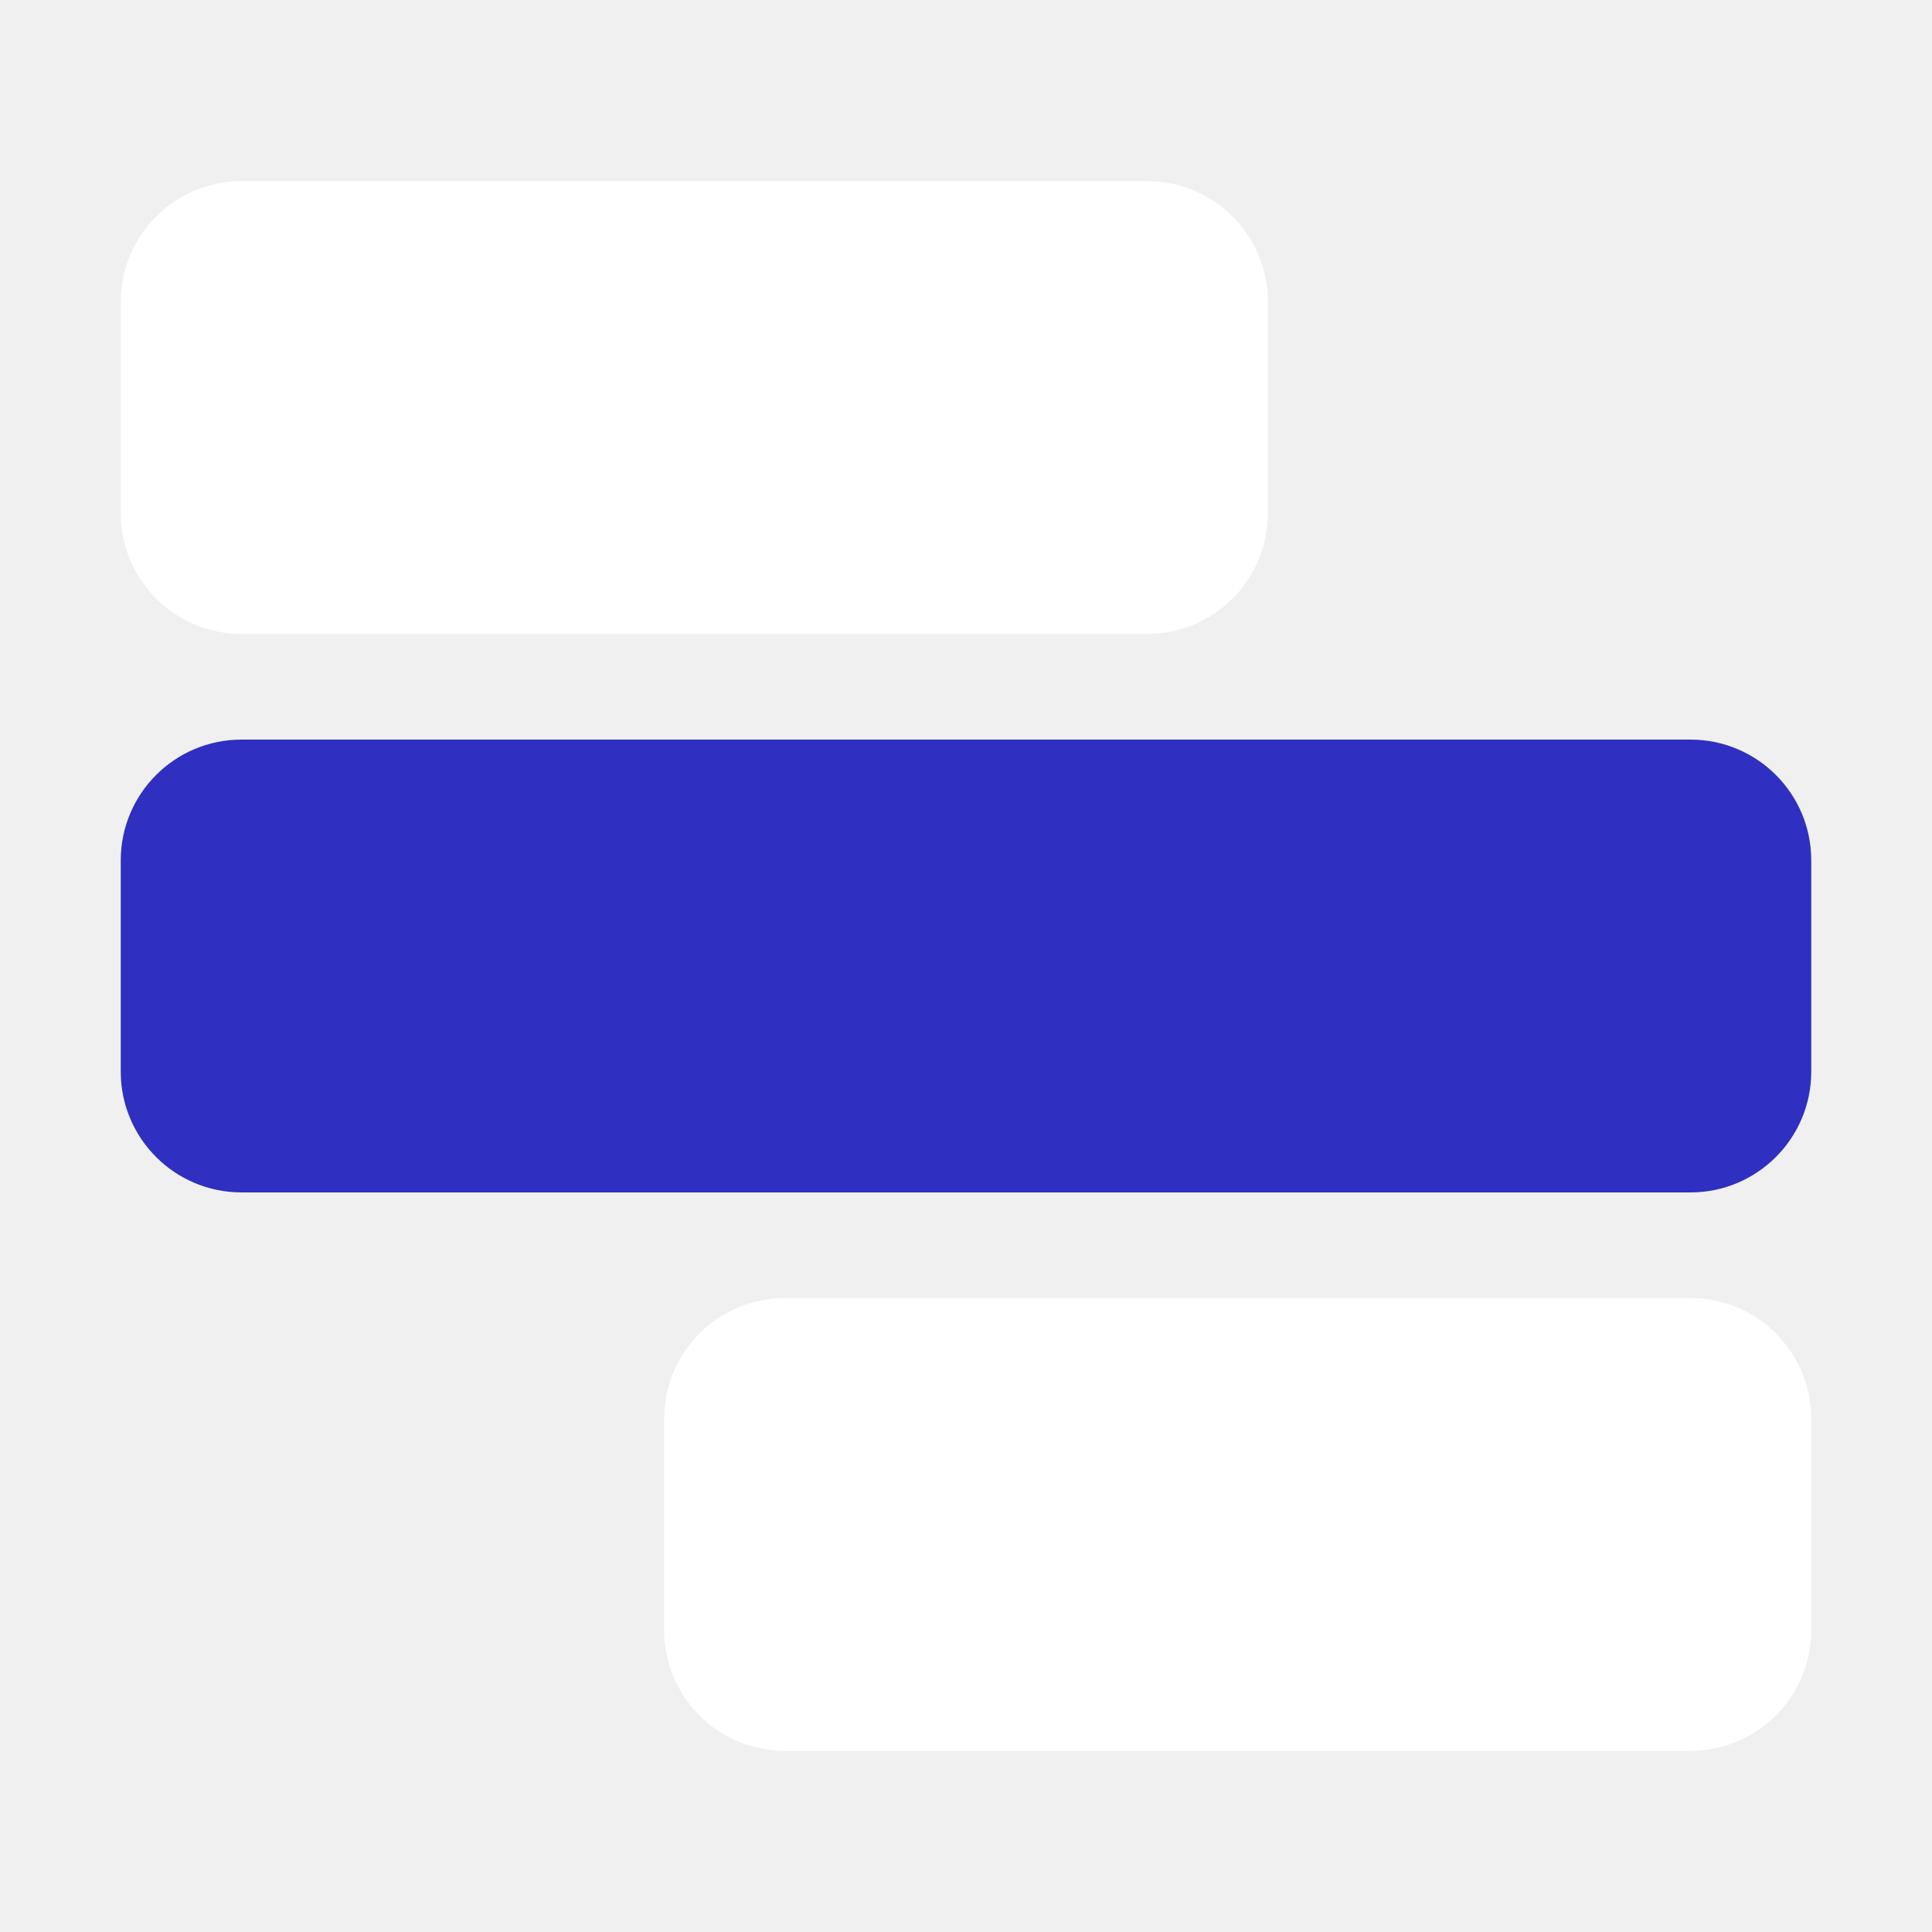
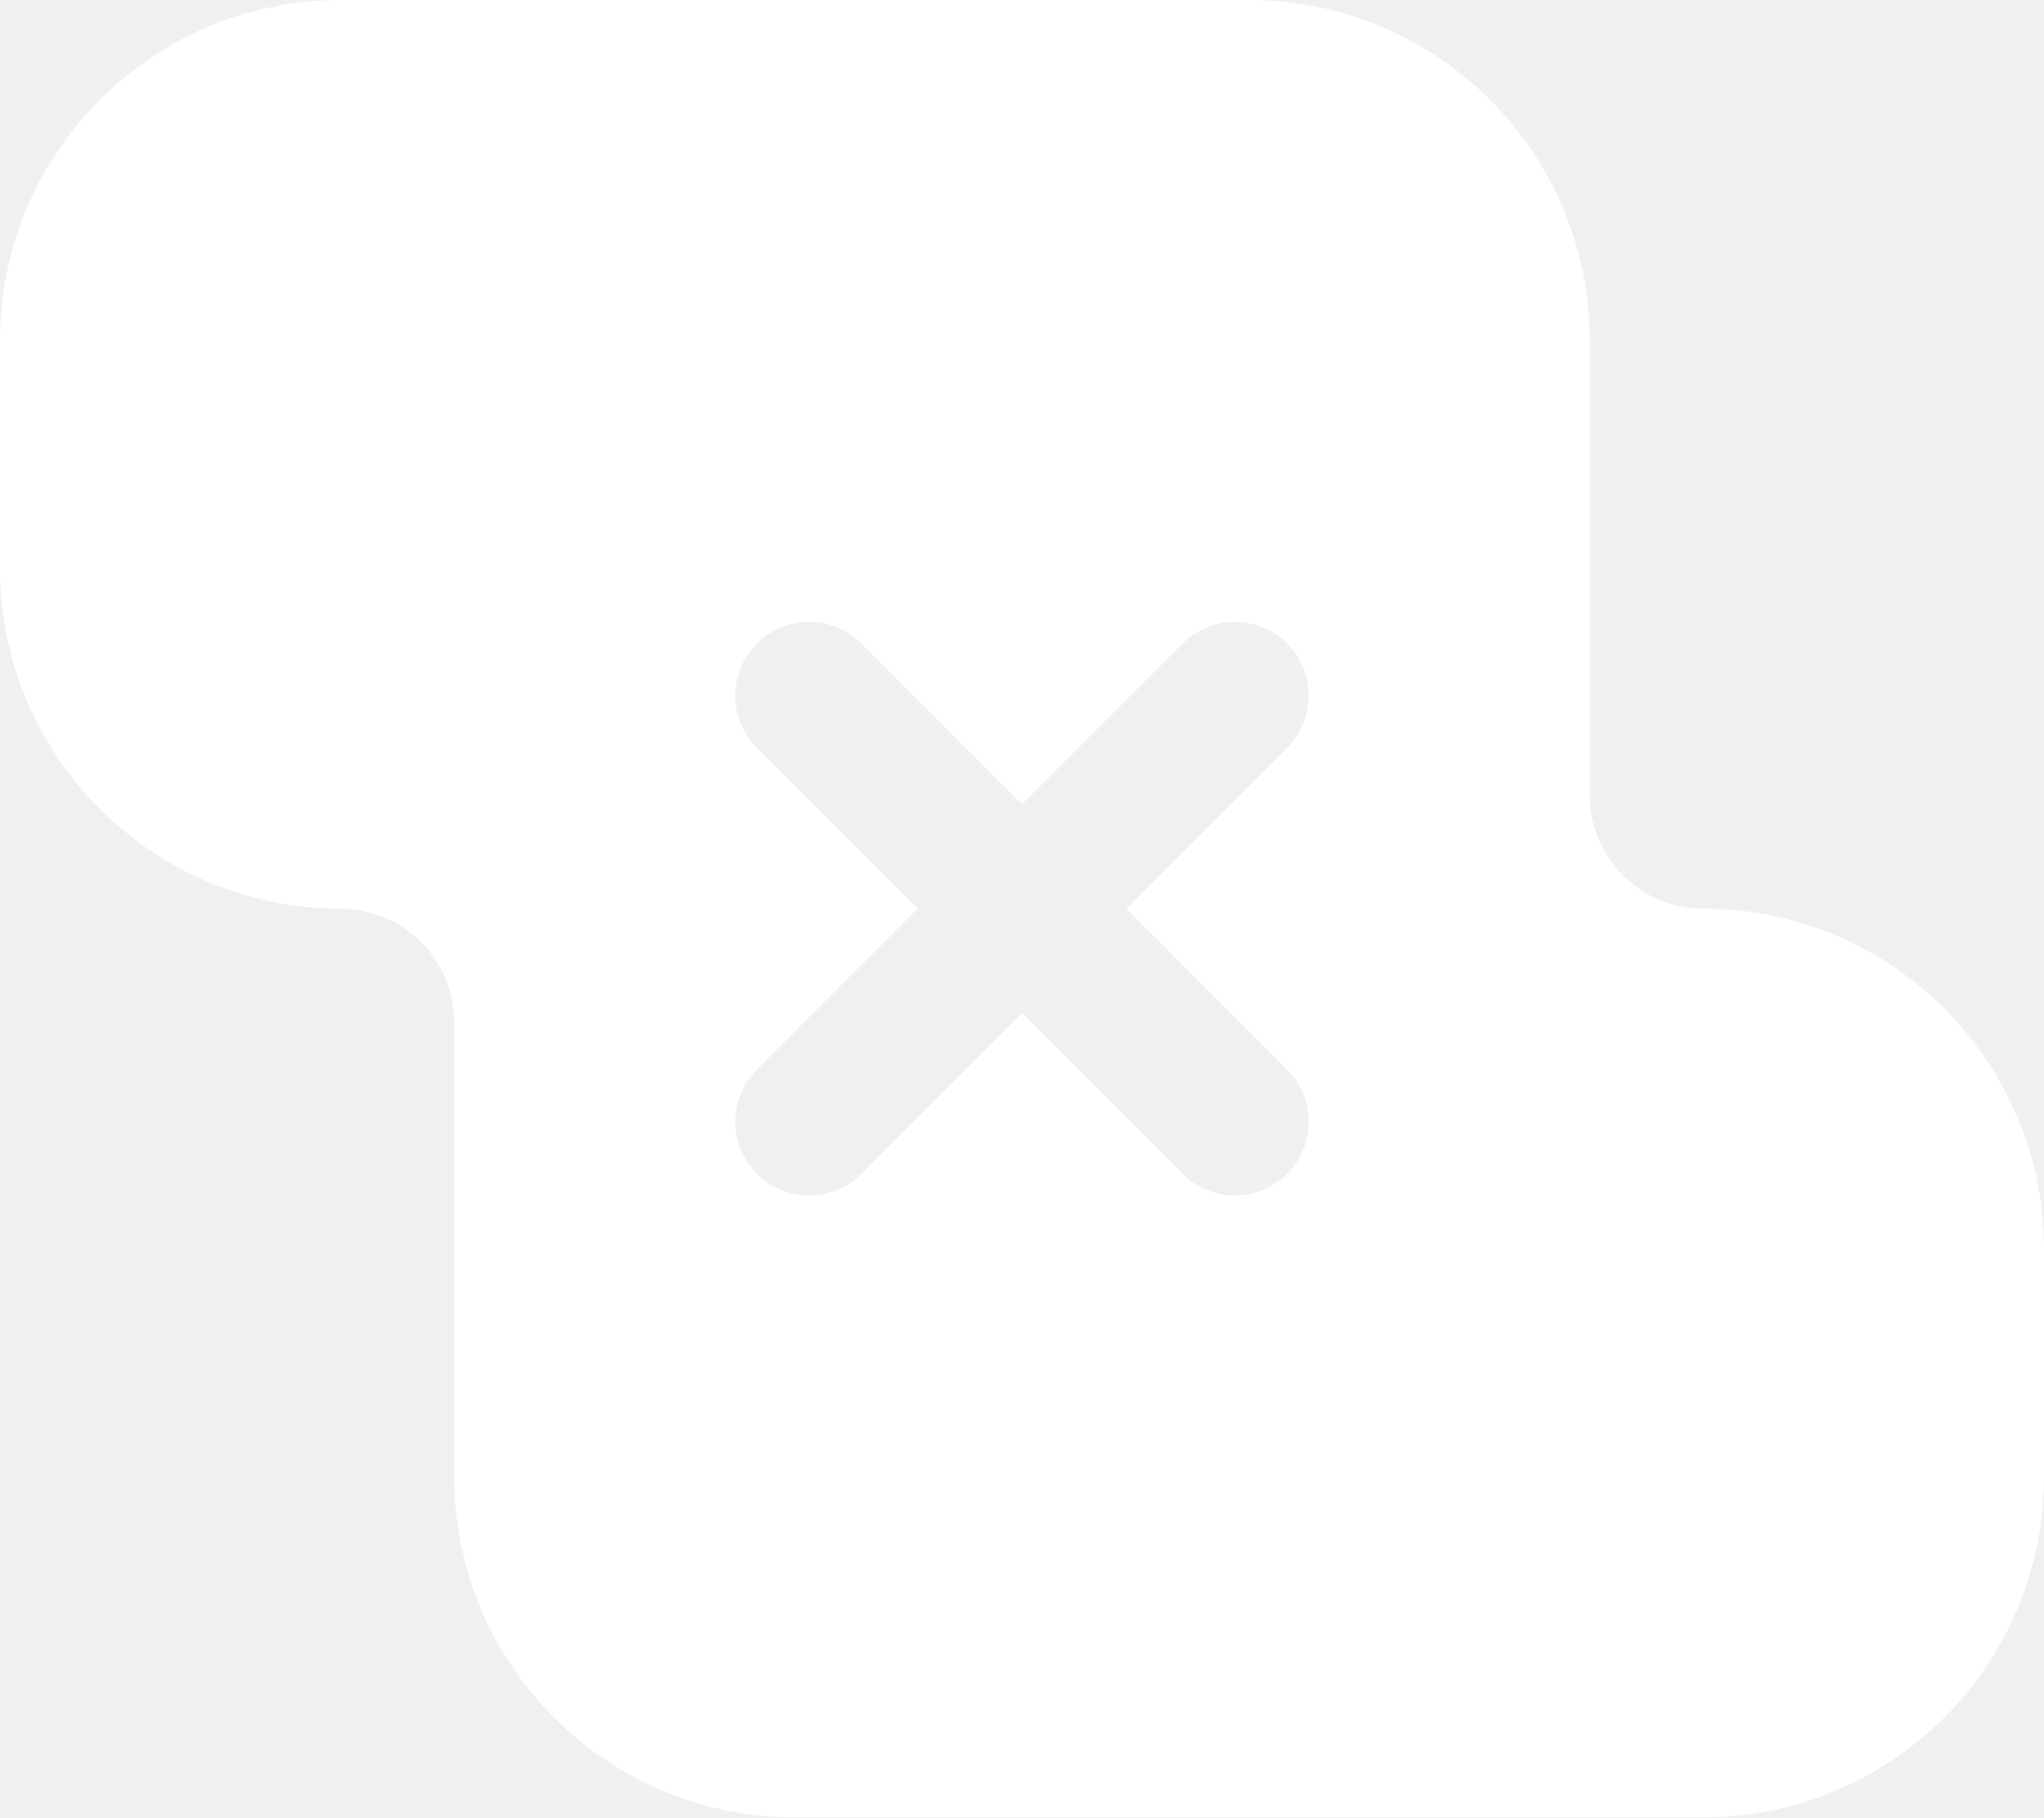
- <svg xmlns="http://www.w3.org/2000/svg" viewBox="0 0 32 32">
-   <rect x="2" y="3" width="19" height="7.5" rx="2" fill="#ffffff" />
-   <rect x="2" y="12.25" width="28" height="7.5" rx="2" fill="#2f2fc1" />
-   <rect x="11" y="21.5" width="19" height="7.5" rx="2" fill="#ffffff" />
+ <svg xmlns="http://www.w3.org/2000/svg" viewBox="0 0 36 32">
+   <mask id="x">
+     <rect x="-1" y="-1" width="38" height="34" fill="#fff" />
+     <path d="M14.25 12.25L21.75 19.75M21.75 12.25L14.25 19.75" stroke="#000" stroke-width="2.6" stroke-linecap="round" />
+   </mask>
+   <path d="M6 0H22A6 6 0 0 1 28 6V14A2 2 0 0 0 30 16A6 6 0 0 1 36 22V26A6 6 0 0 1 30 32H14A6 6 0 0 1 8 26V18A2 2 0 0 0 6 16A6 6 0 0 1 0 10V6A6 6 0 0 1 6 0Z" fill="#ffffff" mask="url(#x)" />
</svg>
